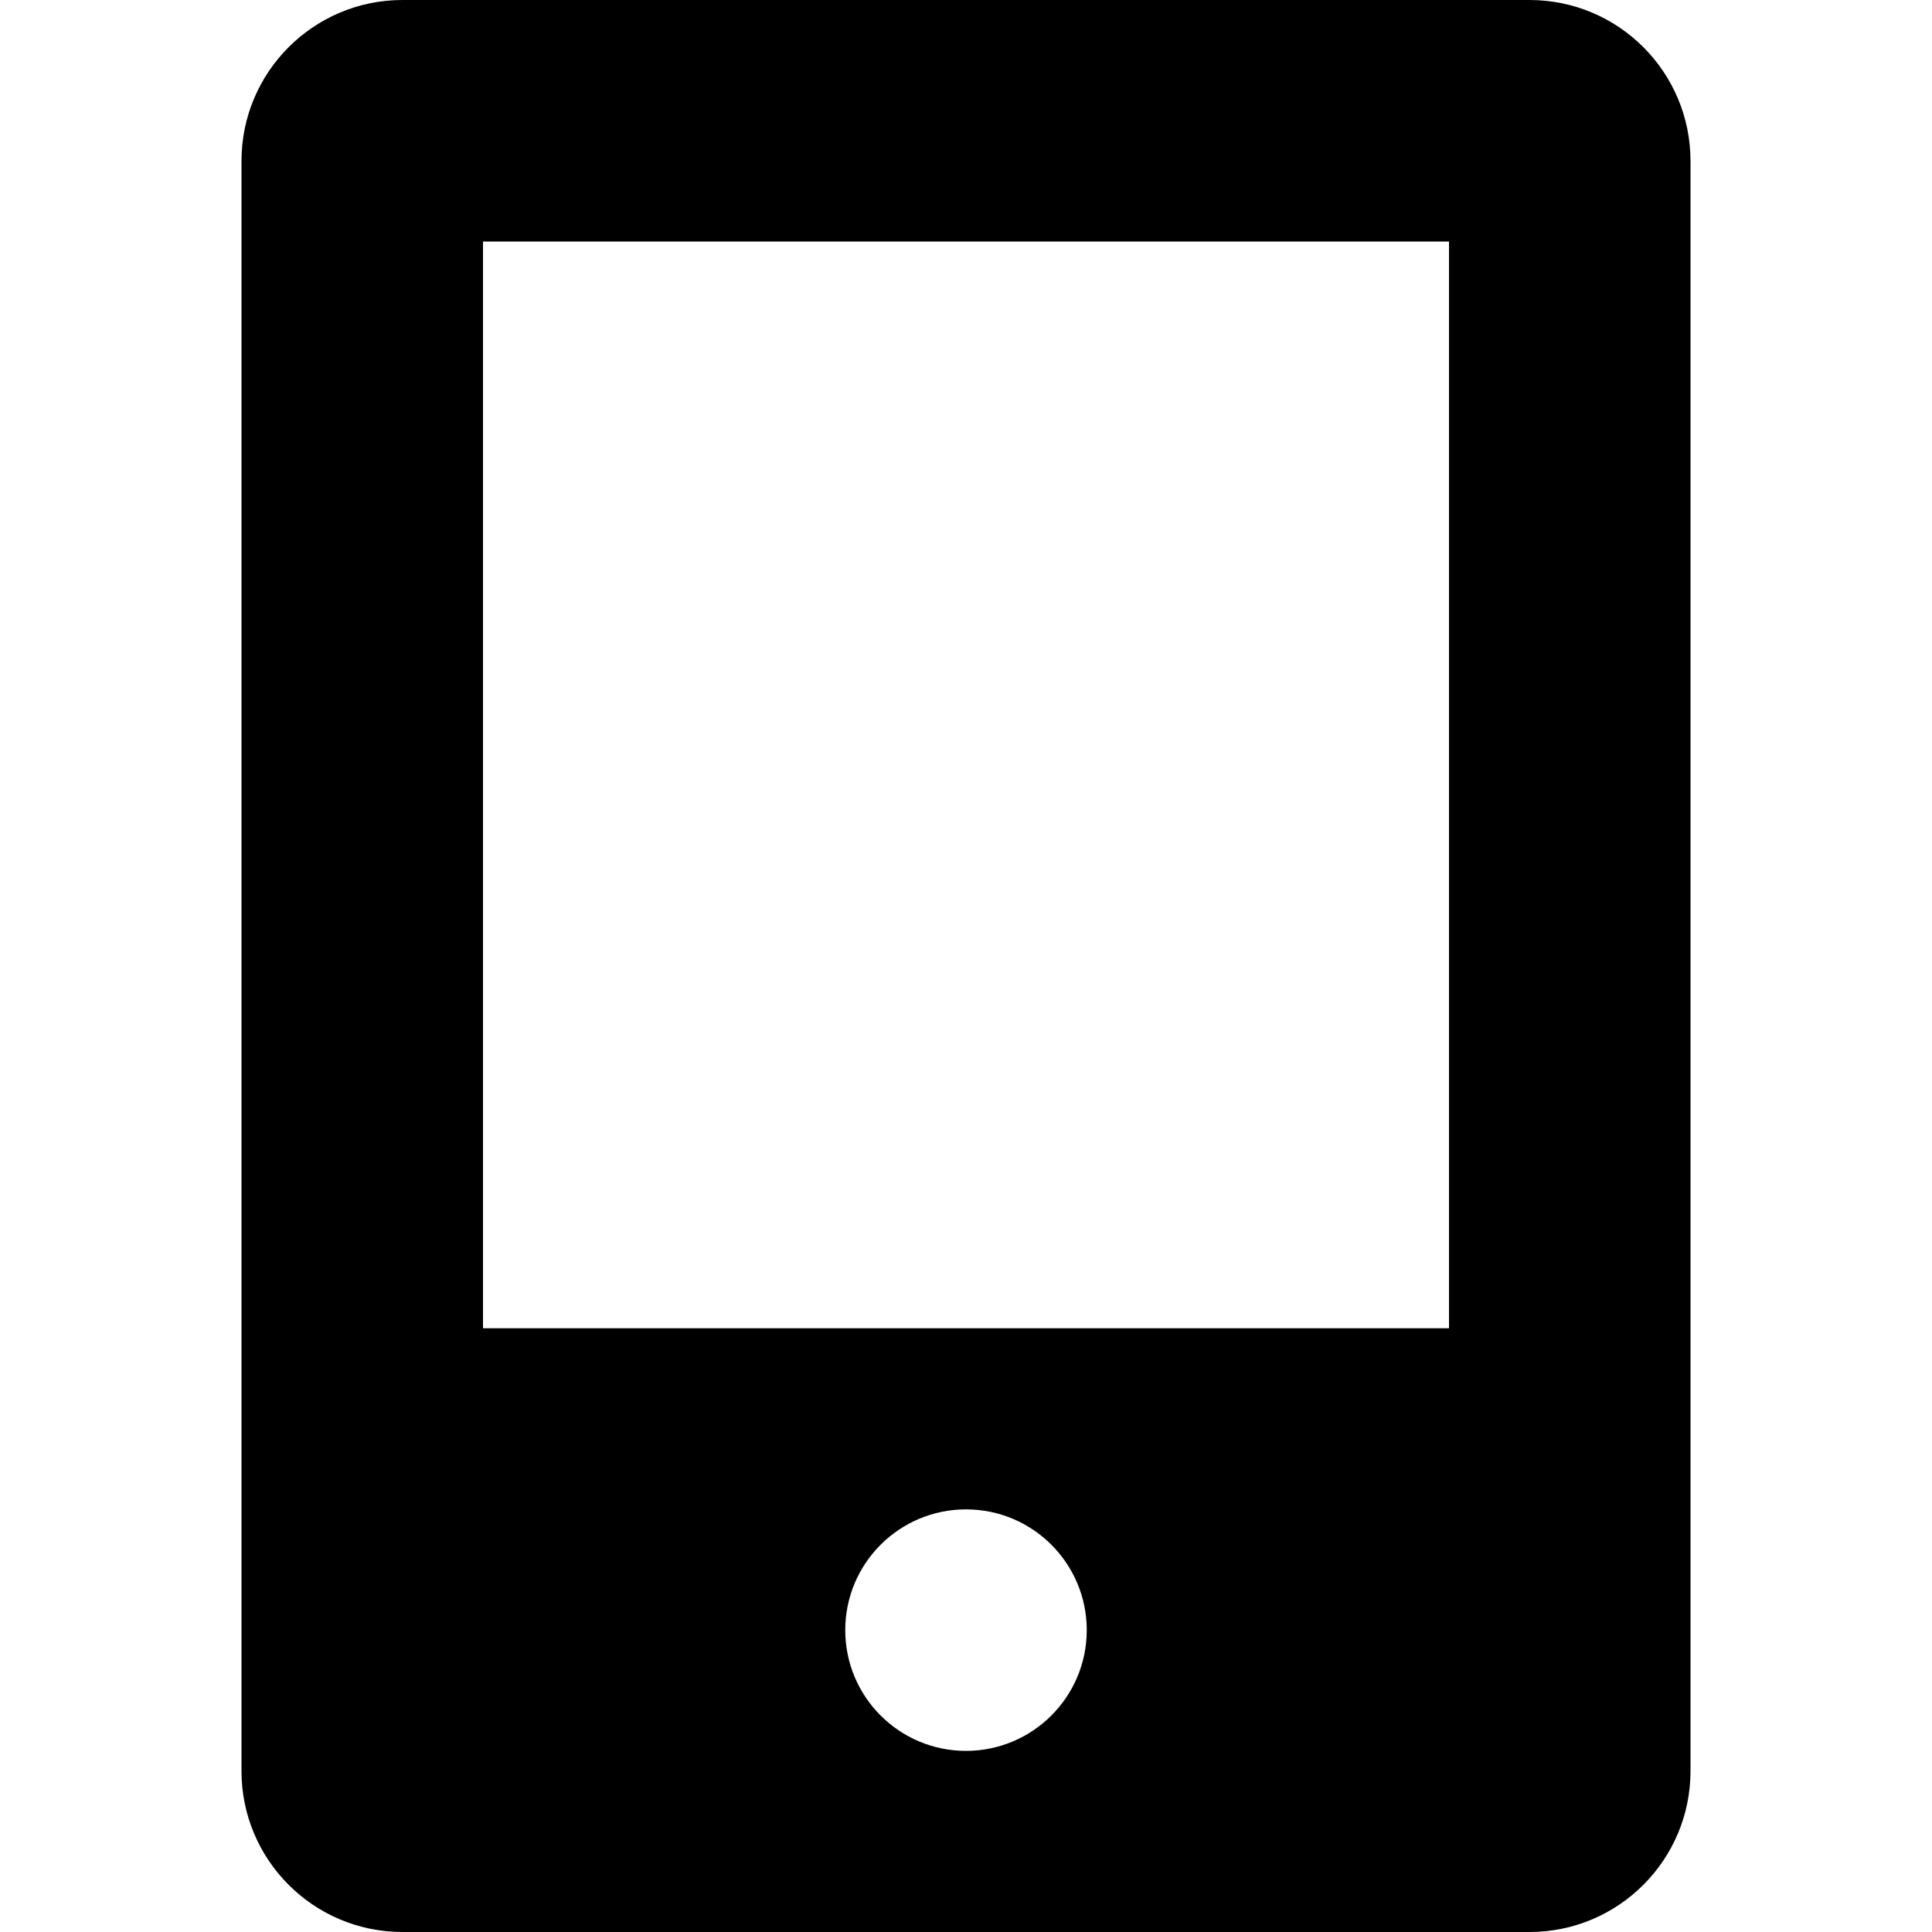
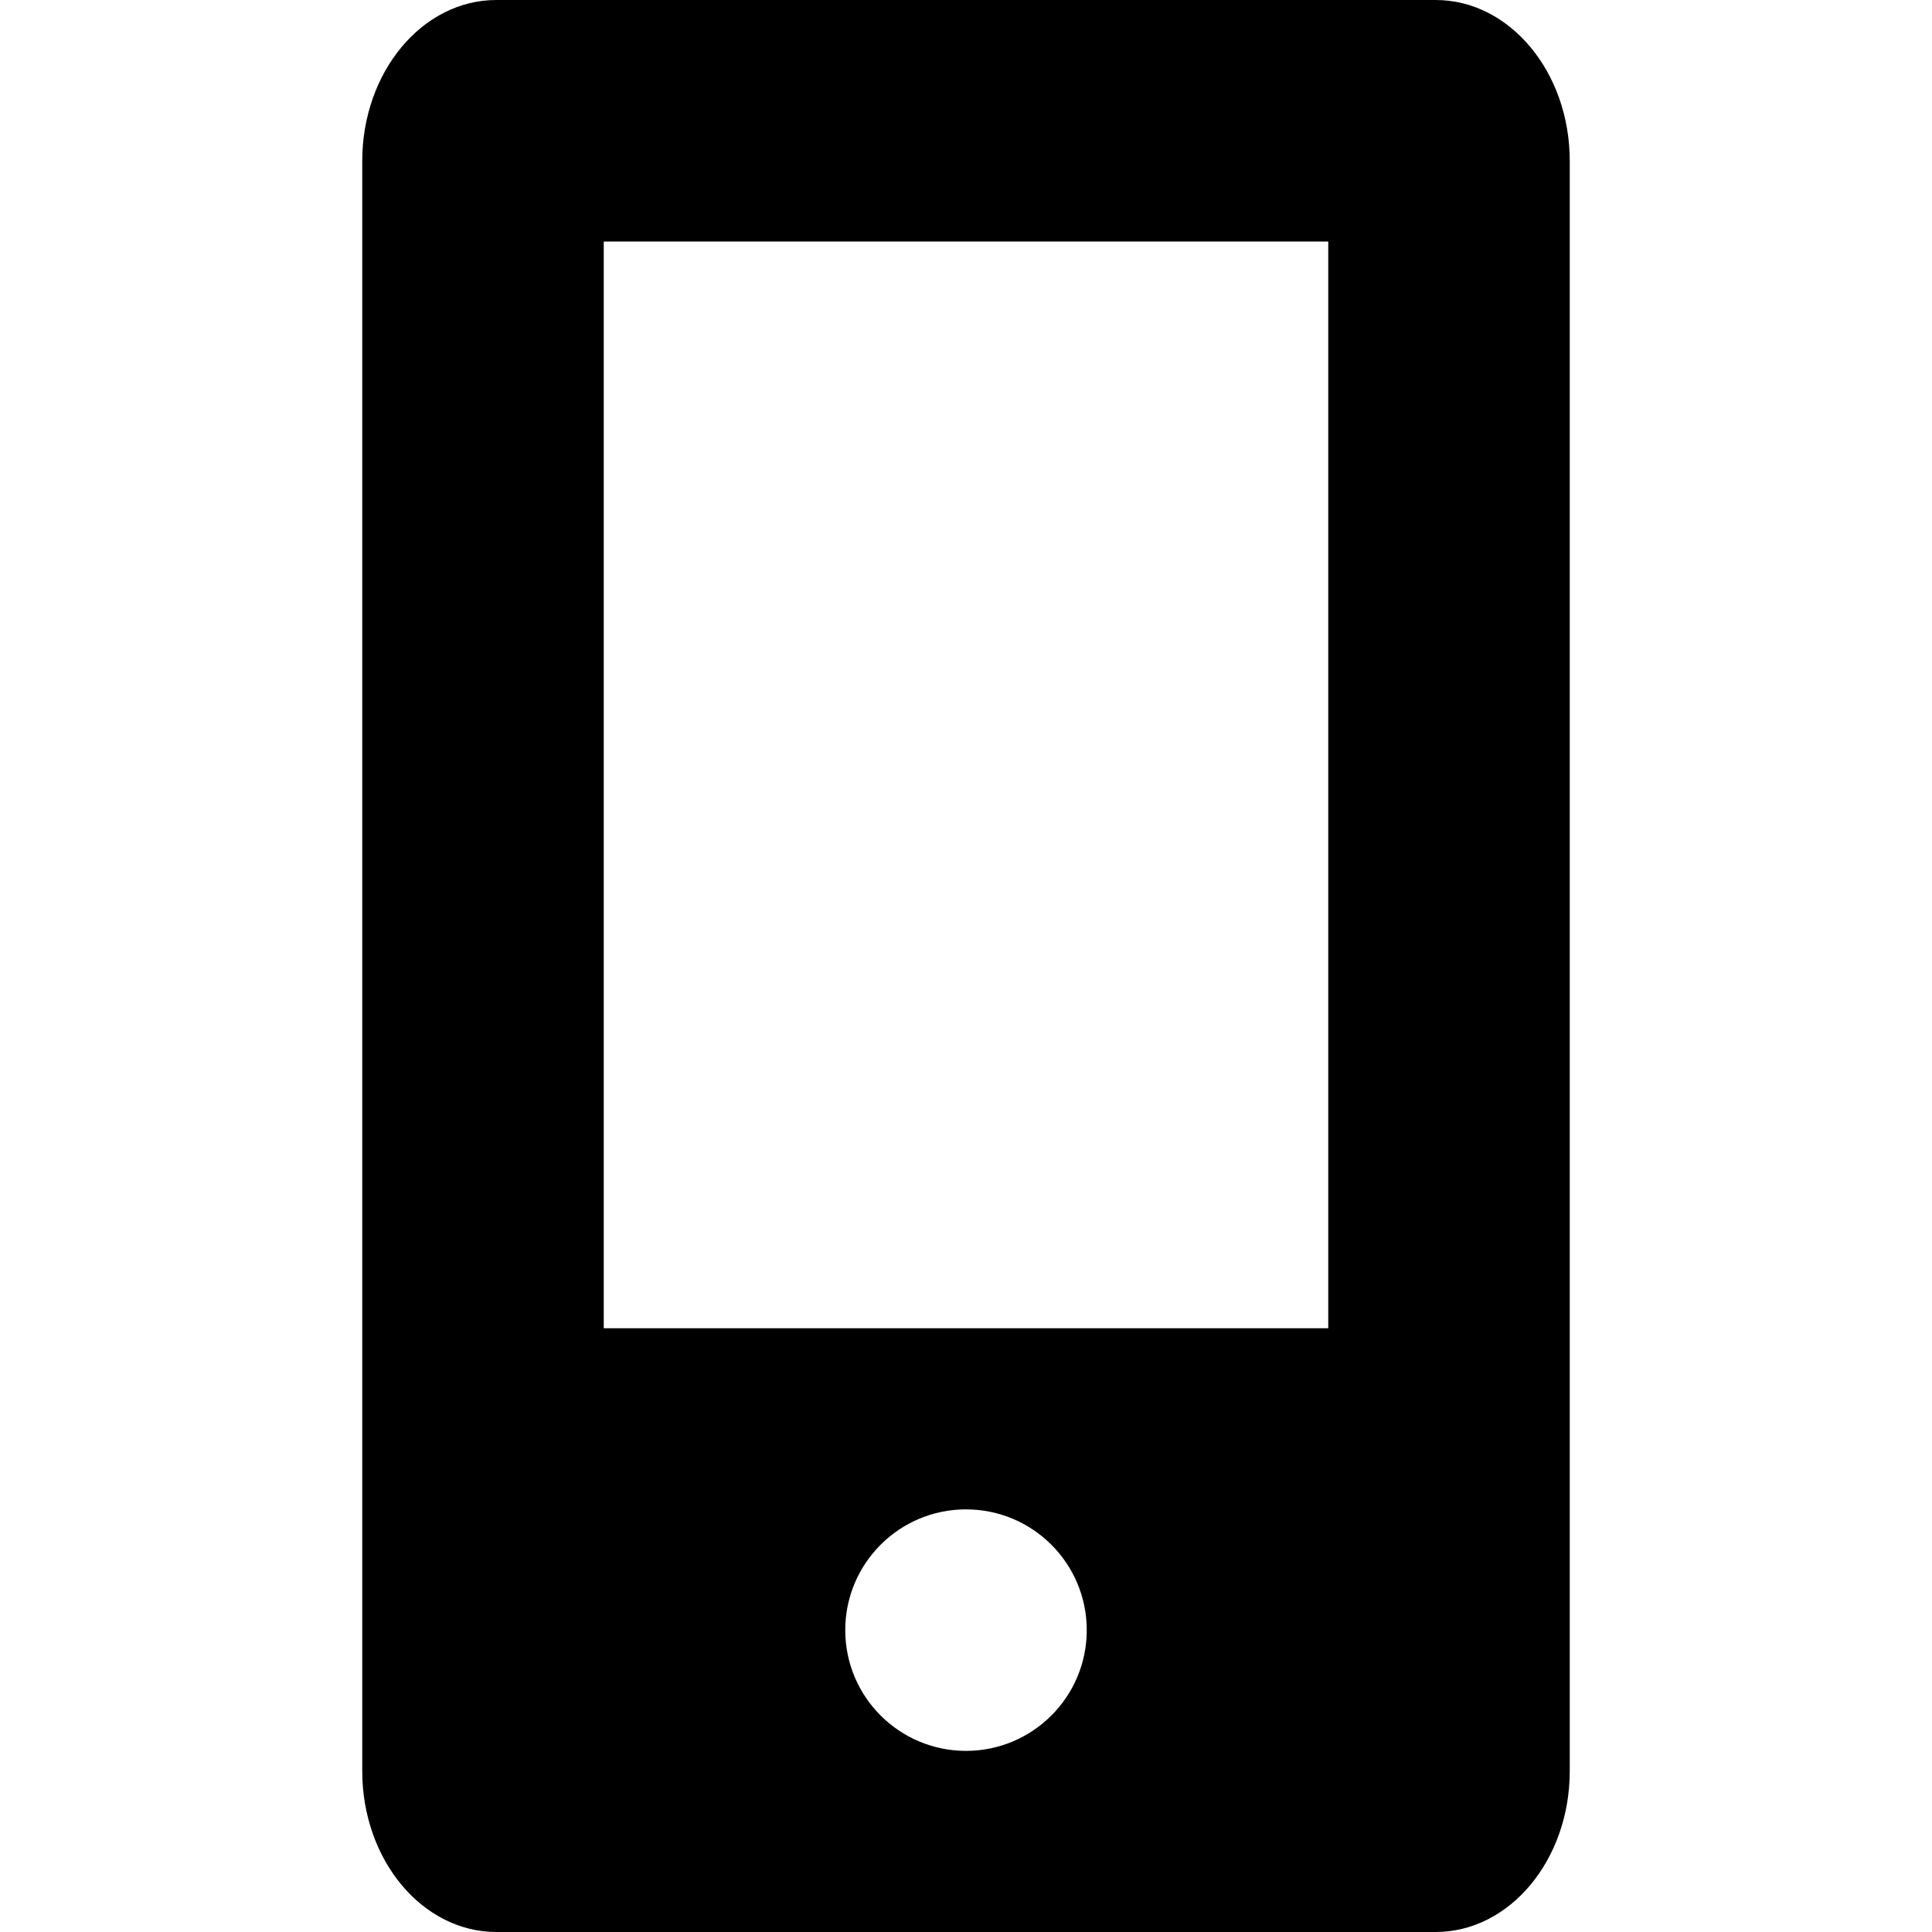
<svg xmlns="http://www.w3.org/2000/svg" width="16" height="16" viewBox="0 0 16 16">
-   <path fill="#000" fill-rule="nonzero" d="M12.667 0H3.333C2.597 0 2 .597 2 1.333v13.334C2 15.403 2.597 16 3.333 16h9.334c.736 0 1.333-.597 1.333-1.333V1.333C14 .597 13.403 0 12.667 0zM8 14.5a1 1 0 1 1 0-2 1 1 0 0 1 0 2zm4-3.5H4V2h8v9z" />
+   <path fill="#000" fill-rule="nonzero" d="M11.889 0H4.11C3.497 0 3 .597 3 1.333v13.334C3 15.403 3.497 16 4.111 16h7.778c.614 0 1.111-.597 1.111-1.333V1.333C13 .597 12.503 0 11.889 0zM8 14.5a1 1 0 1 1 0-2 1 1 0 0 1 0 2zm3-3.5H5V2h6v9z" />
</svg>
